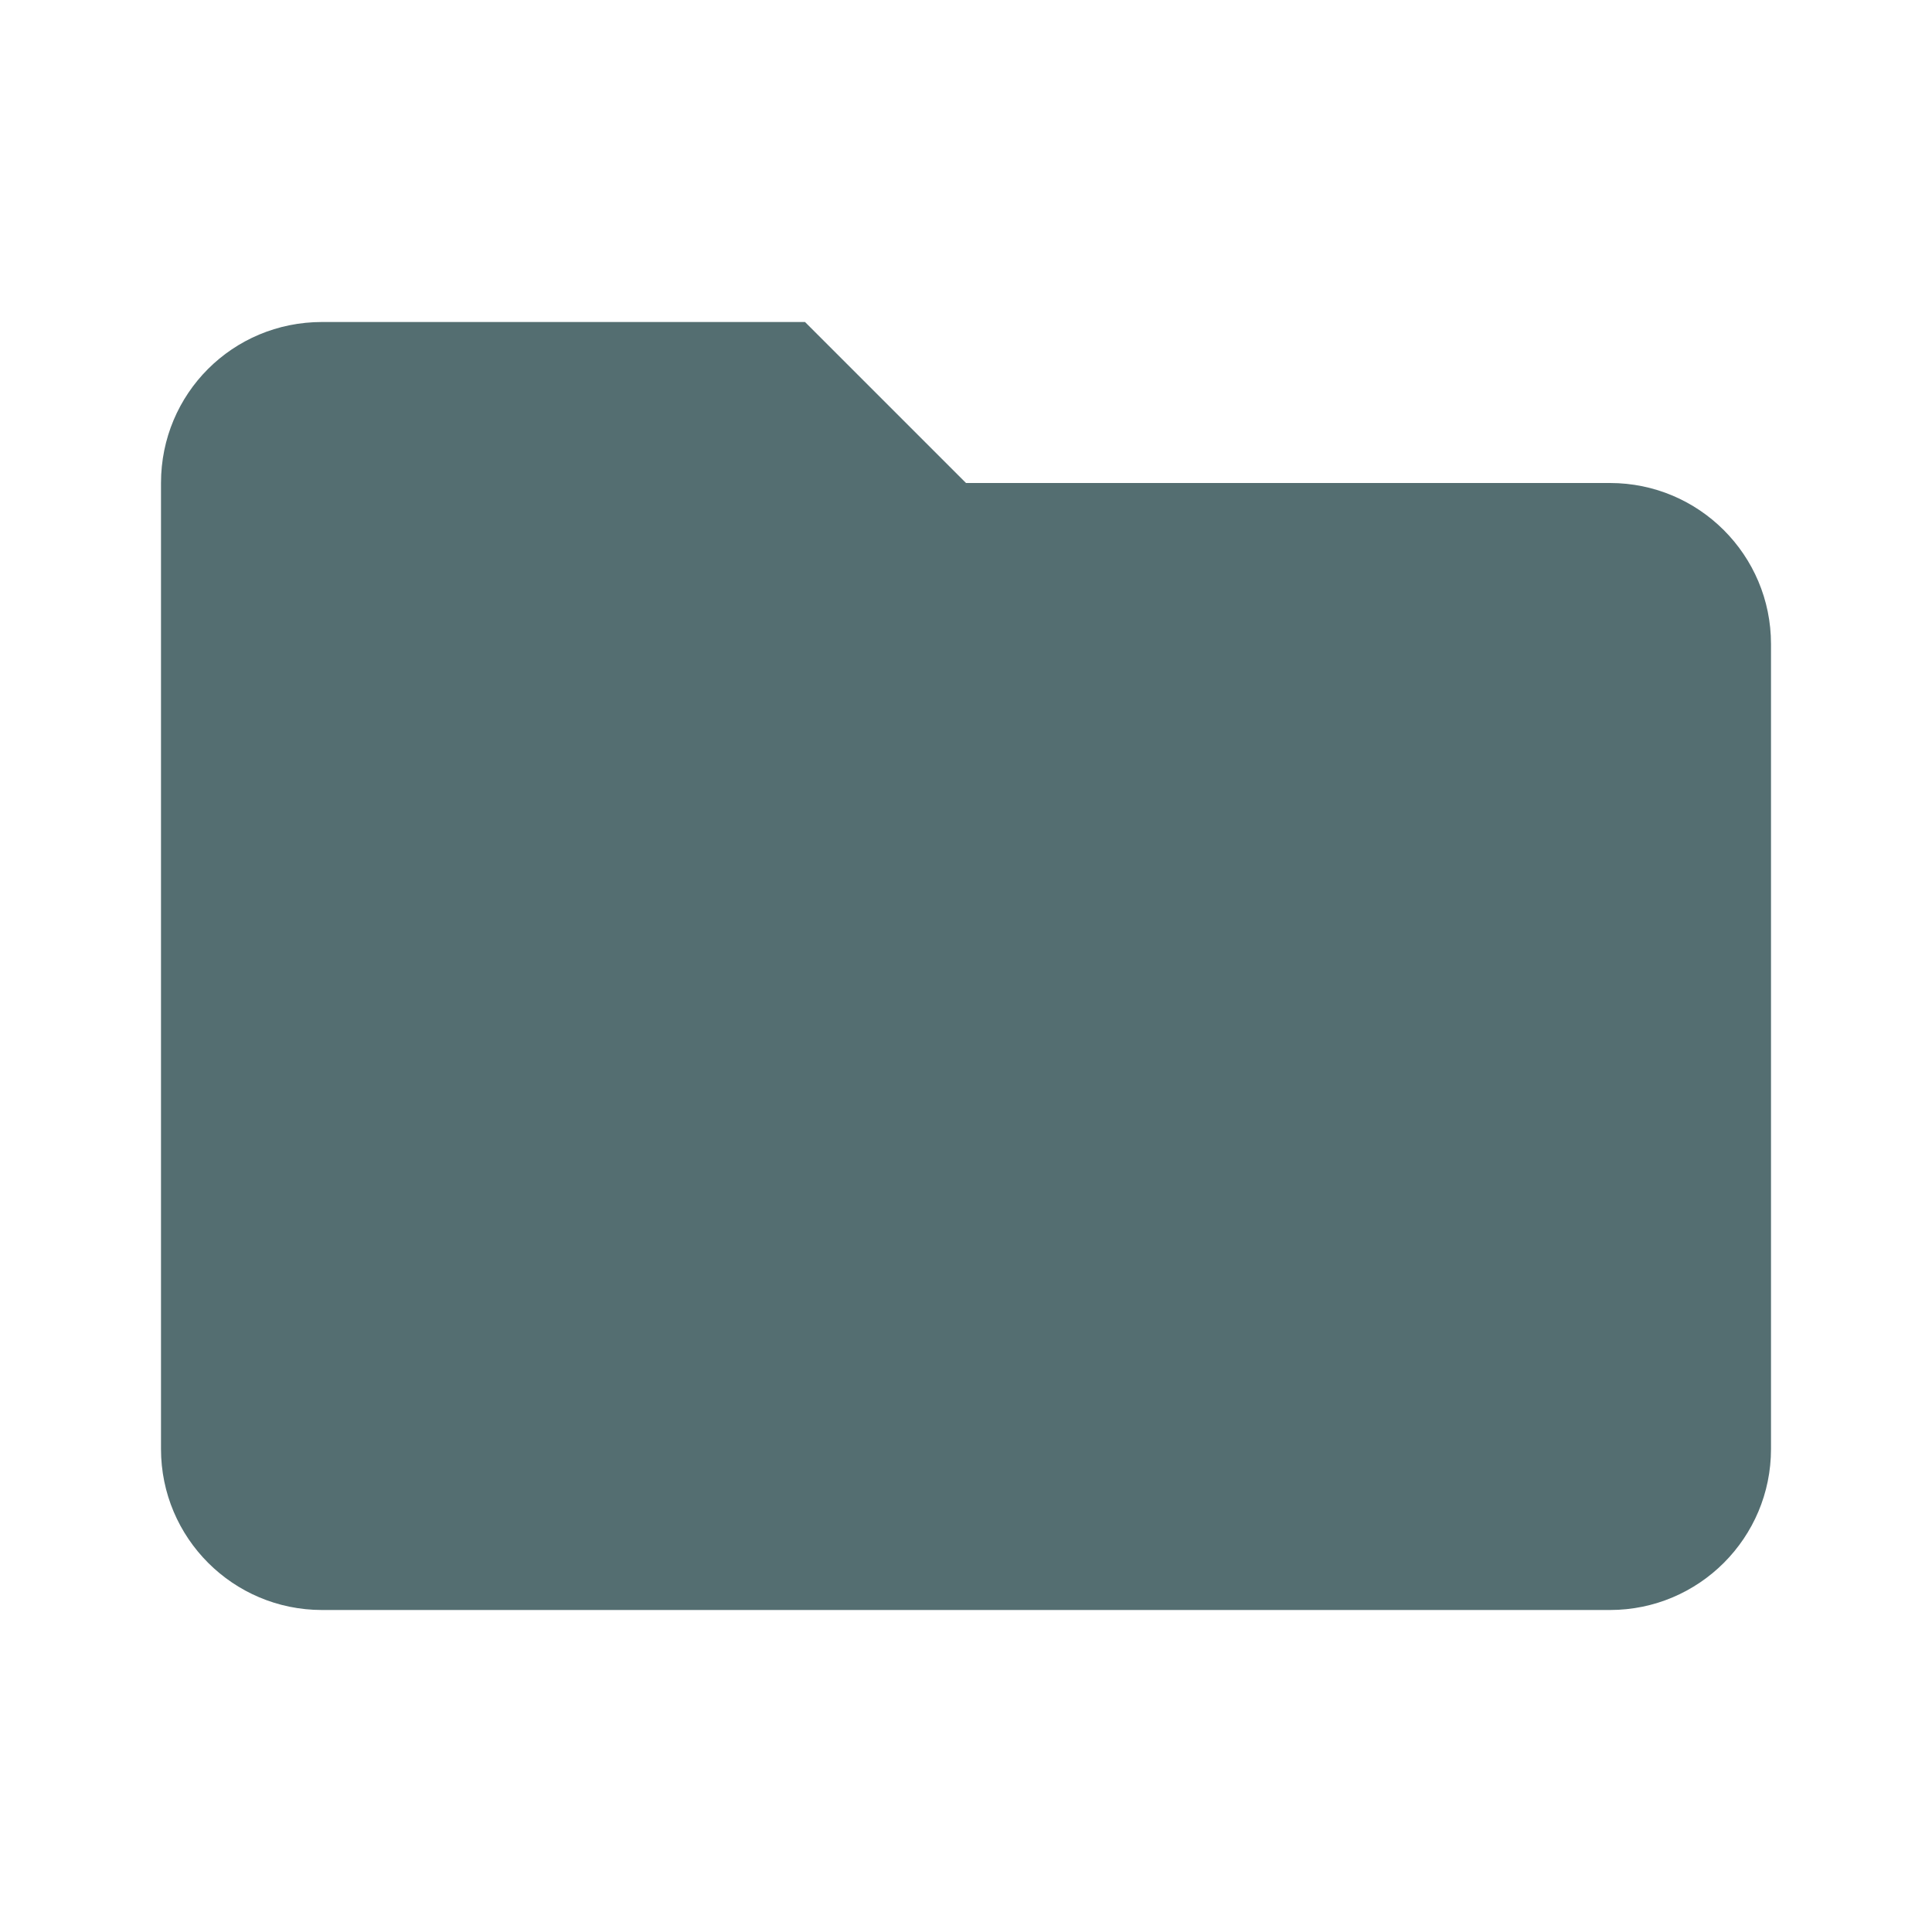
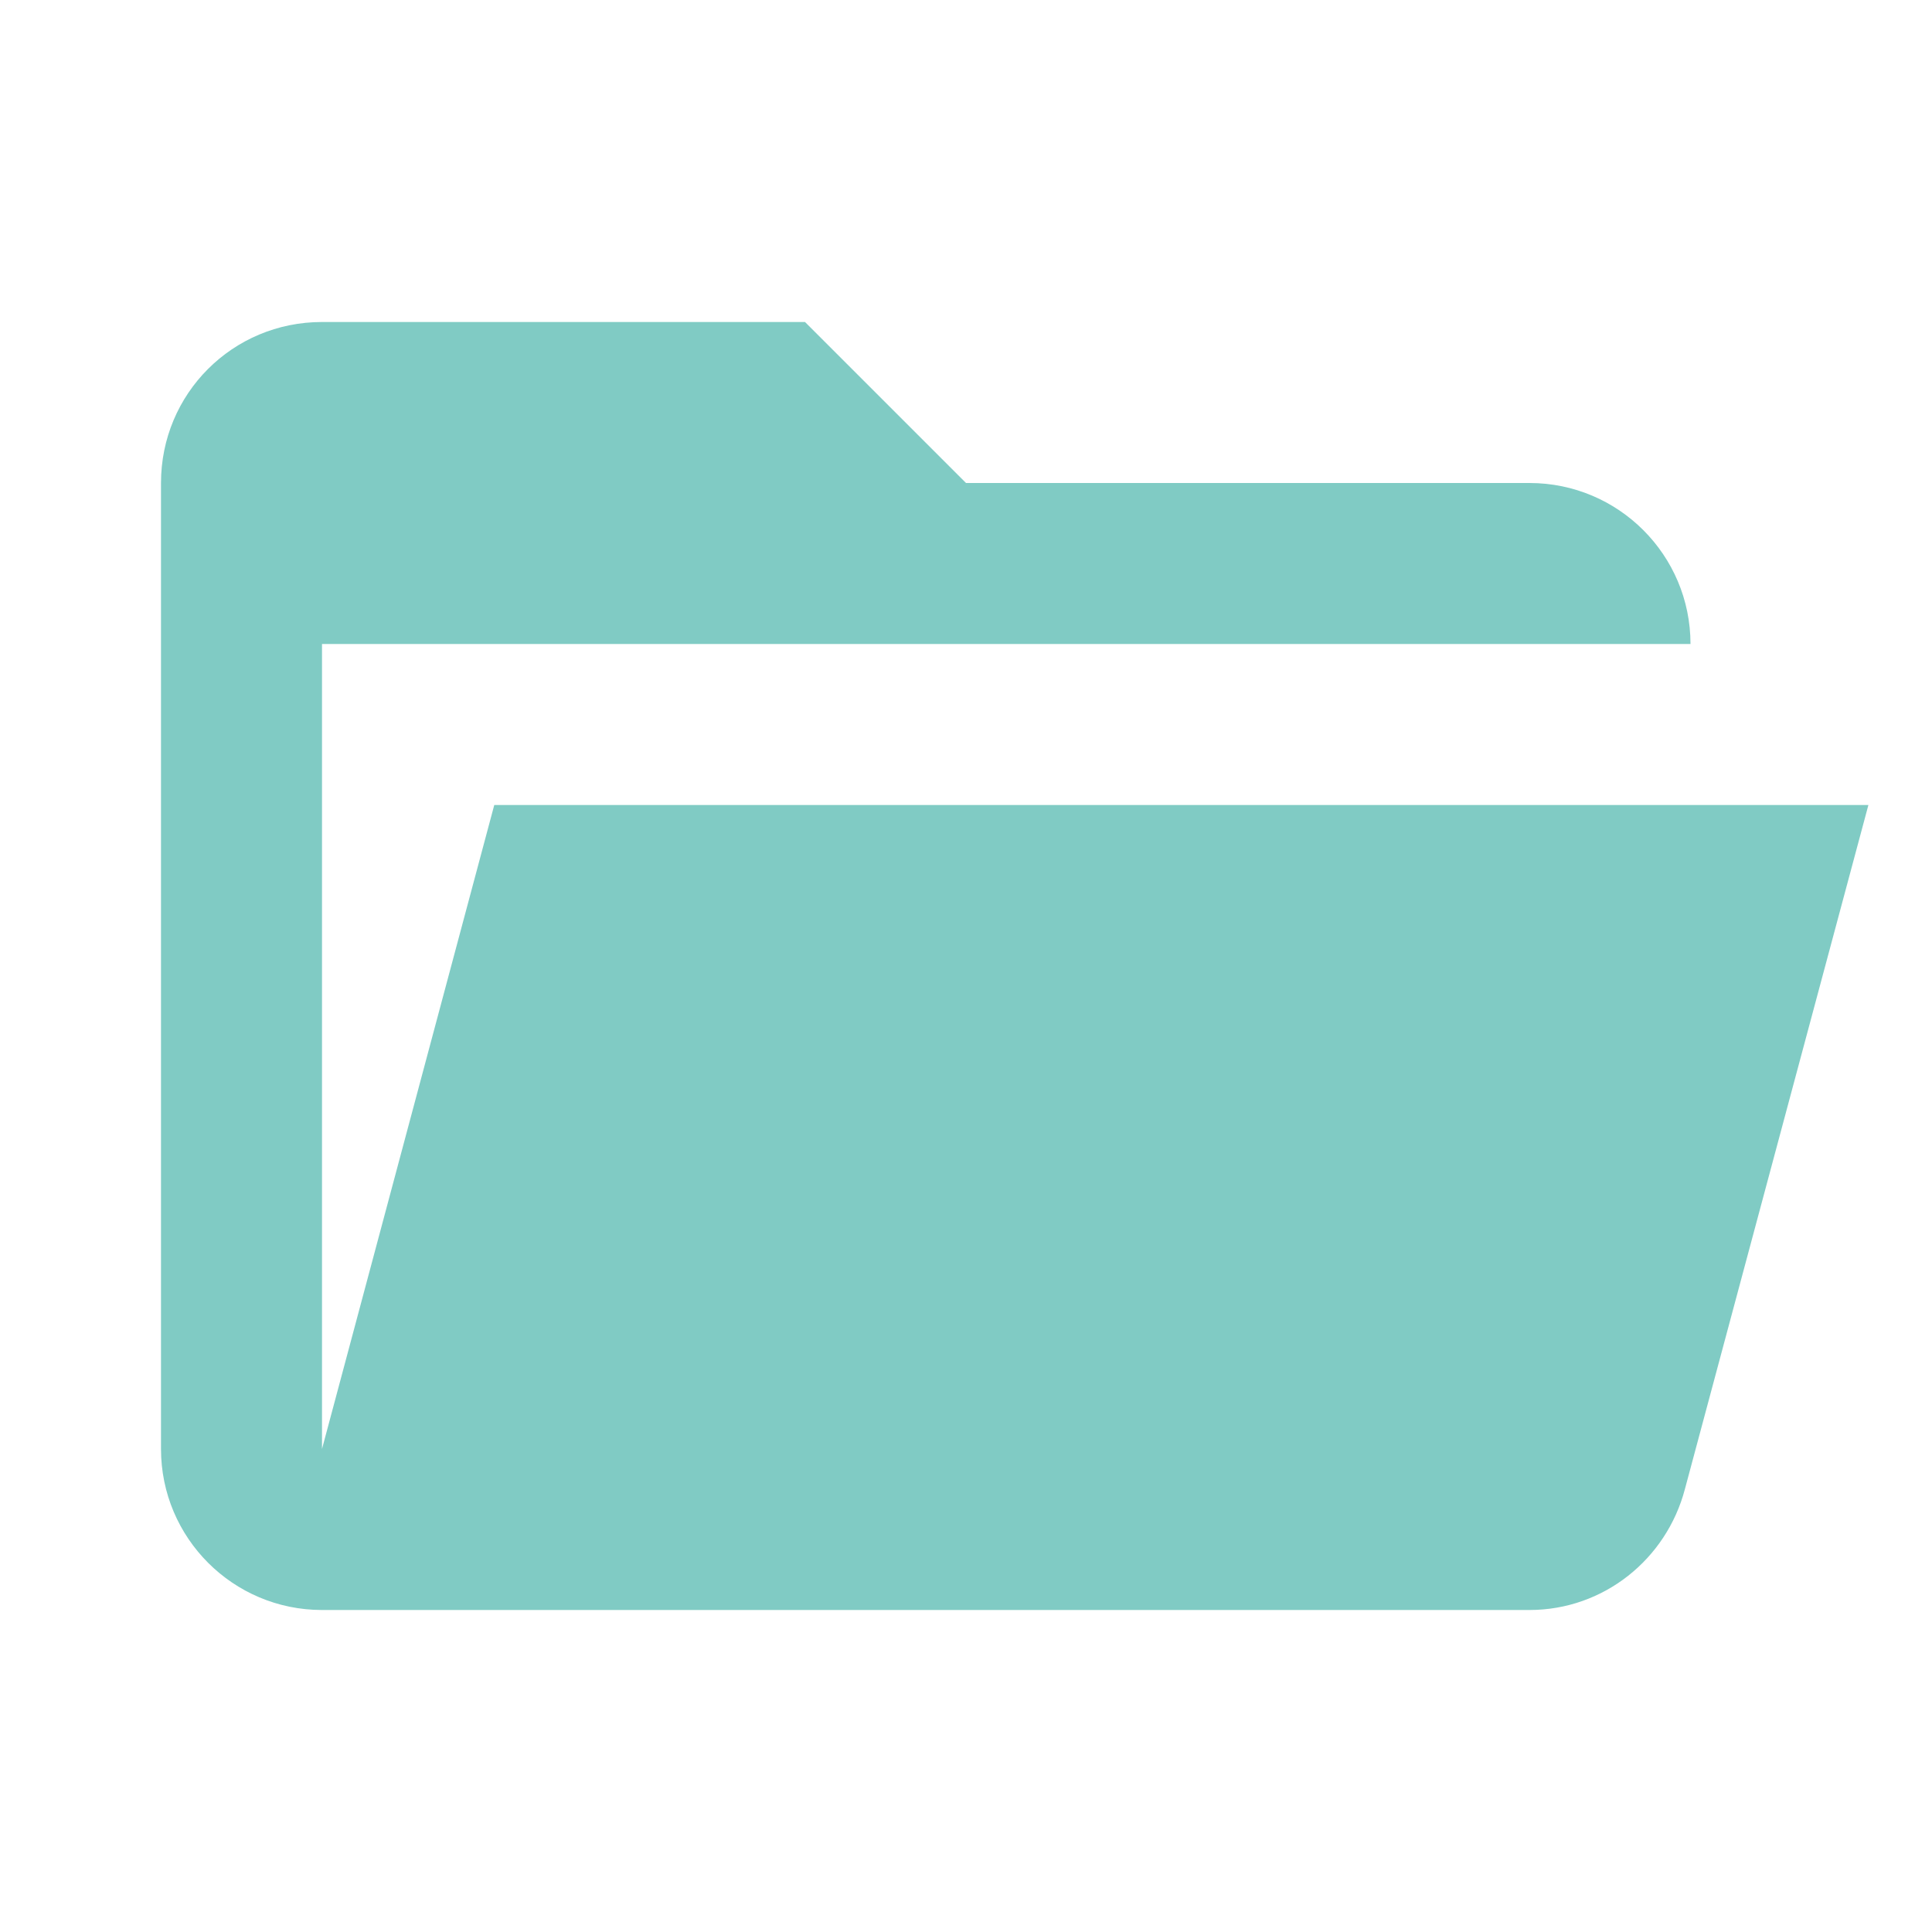
- <svg xmlns="http://www.w3.org/2000/svg" width="16" height="16" viewBox="0 0 24 24">
-   <path fill="#546e71" d="M10 4H4c-1.11 0-2 .89-2 2v12a2 2 0 0 0 2 2h16a2 2 0 0 0 2-2V8a2 2 0 0 0-2-2h-8z" />
+ <svg xmlns="http://www.w3.org/2000/svg" width="32" height="32" viewBox="0 0 24 24">
+   <path fill="#80cbc4" d="M19 20H4a2 2 0 0 1-2-2V6c0-1.11.89-2 2-2h6l2 2h7a2 2 0 0 1 2 2H4v10l2.14-8h17.07l-2.28 8.5c-.23.87-1.01 1.5-1.93 1.5" />
</svg>
